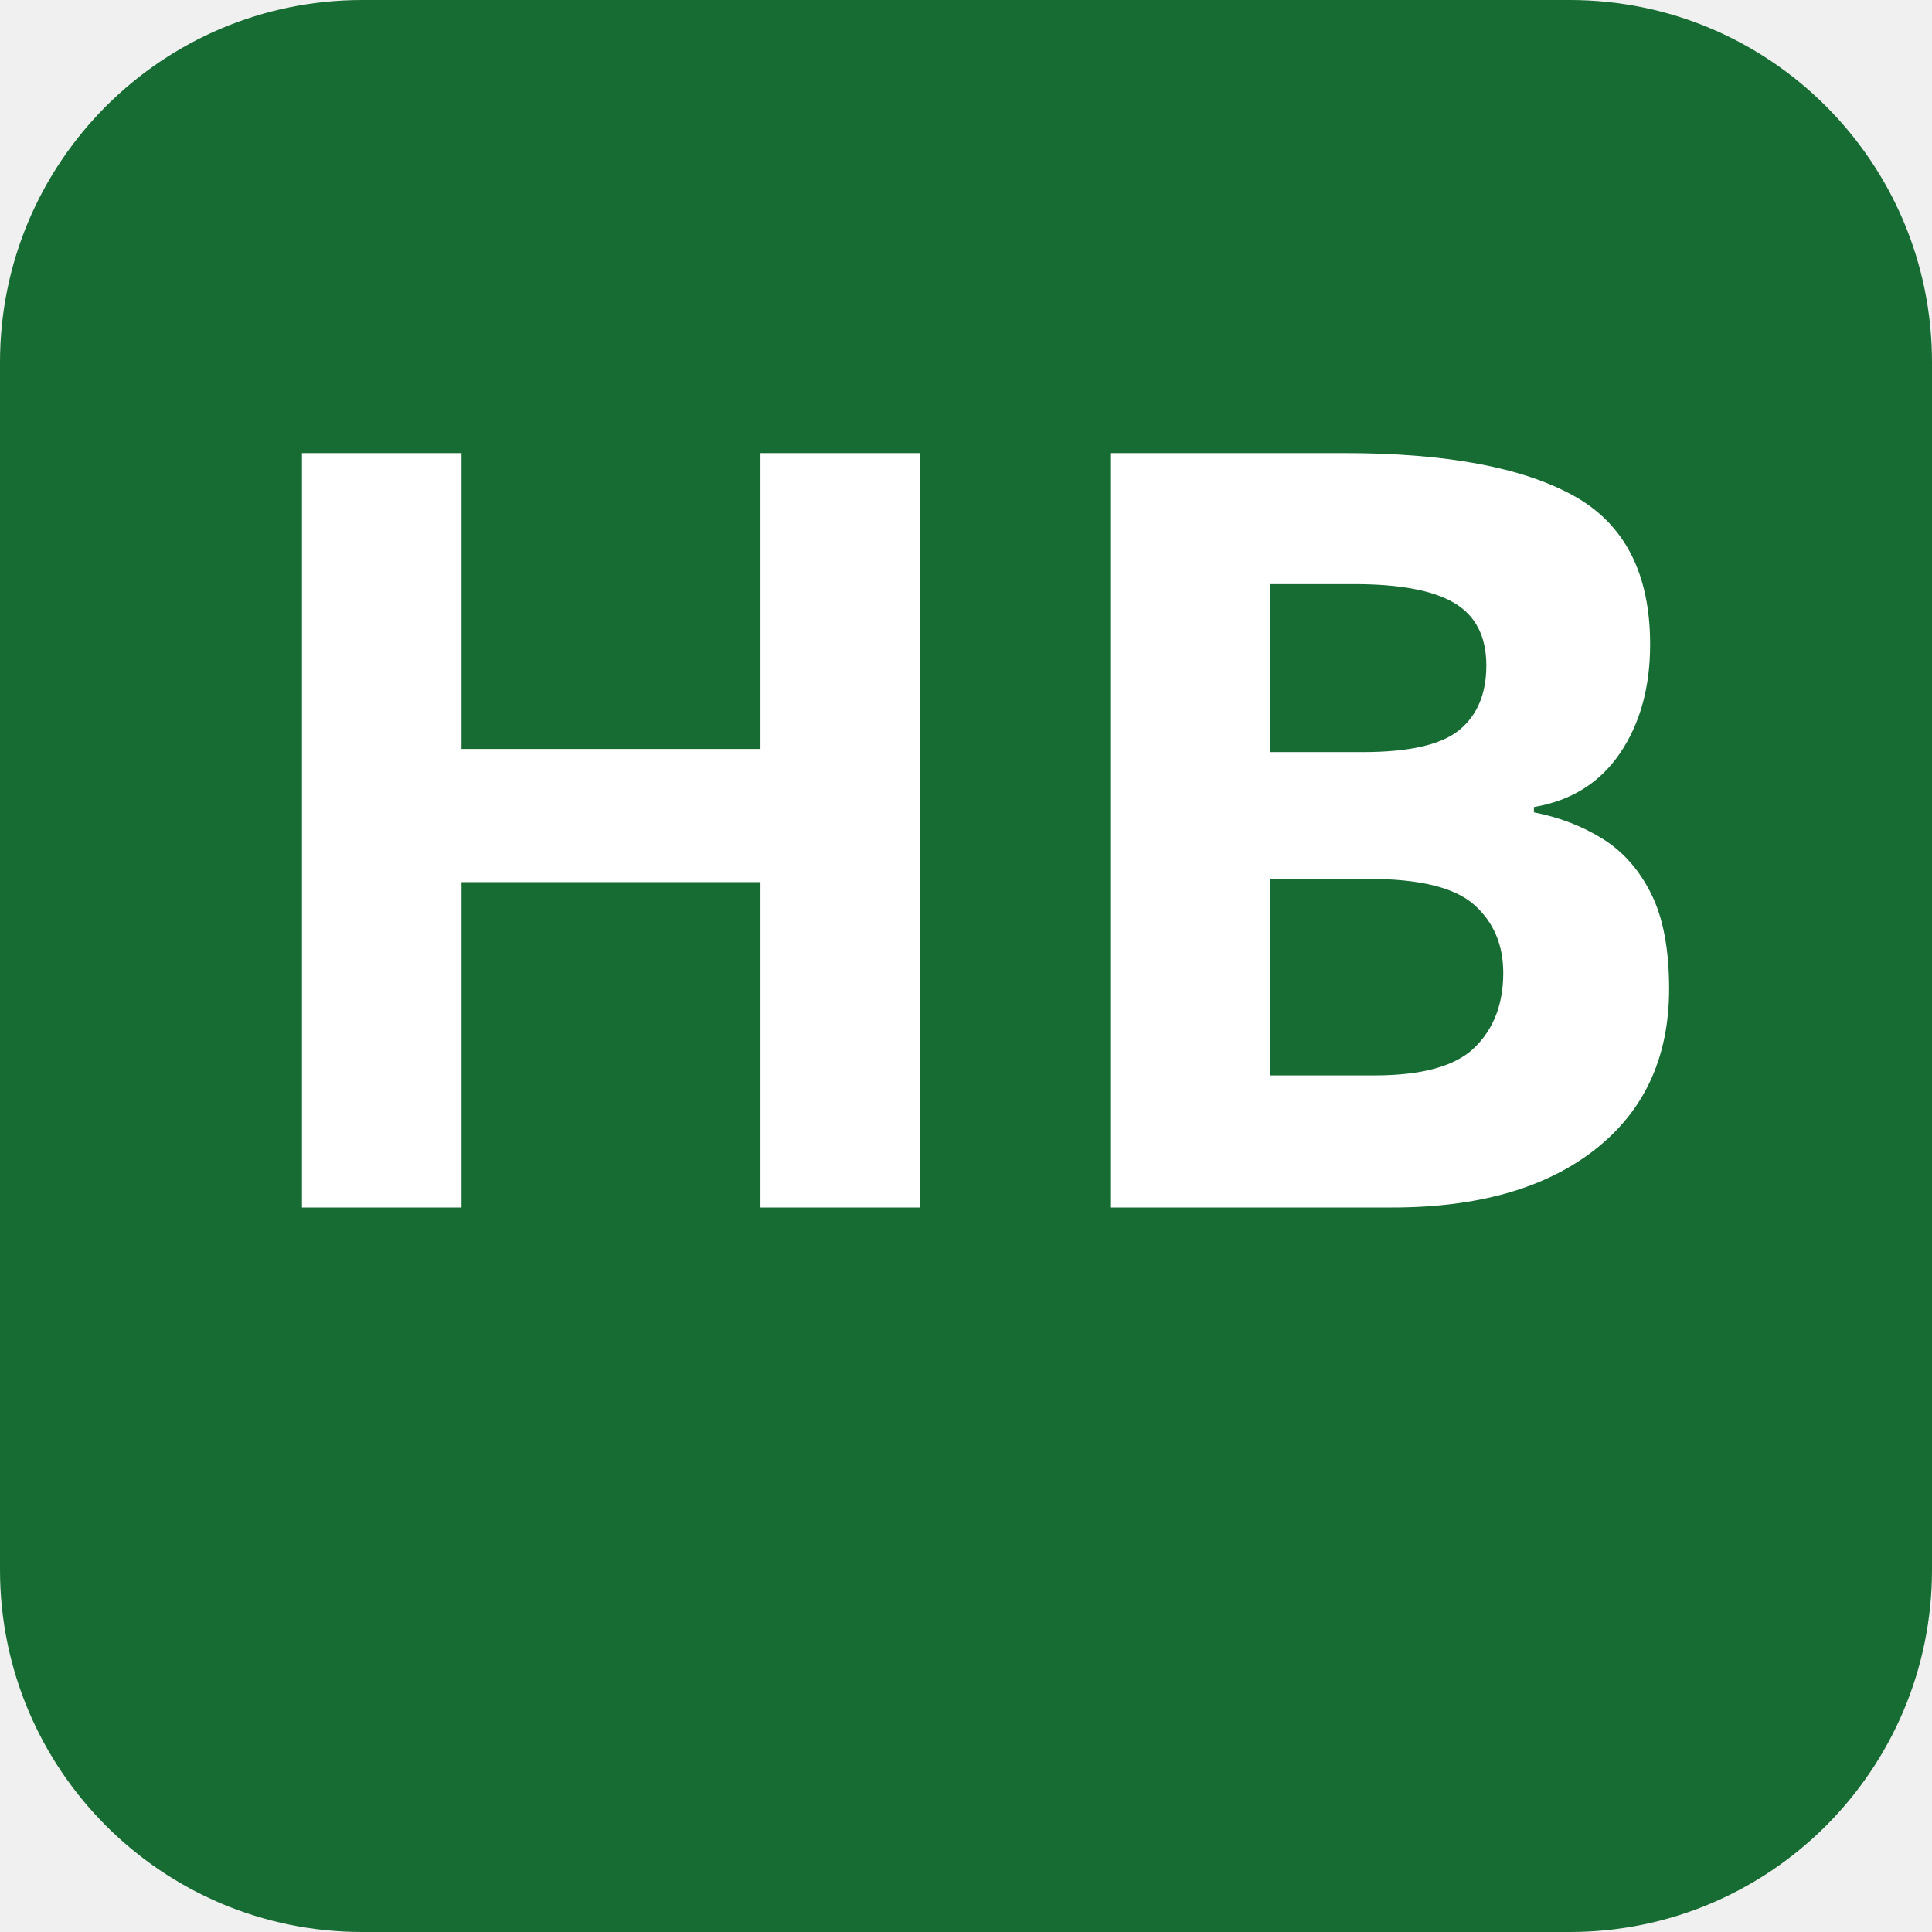
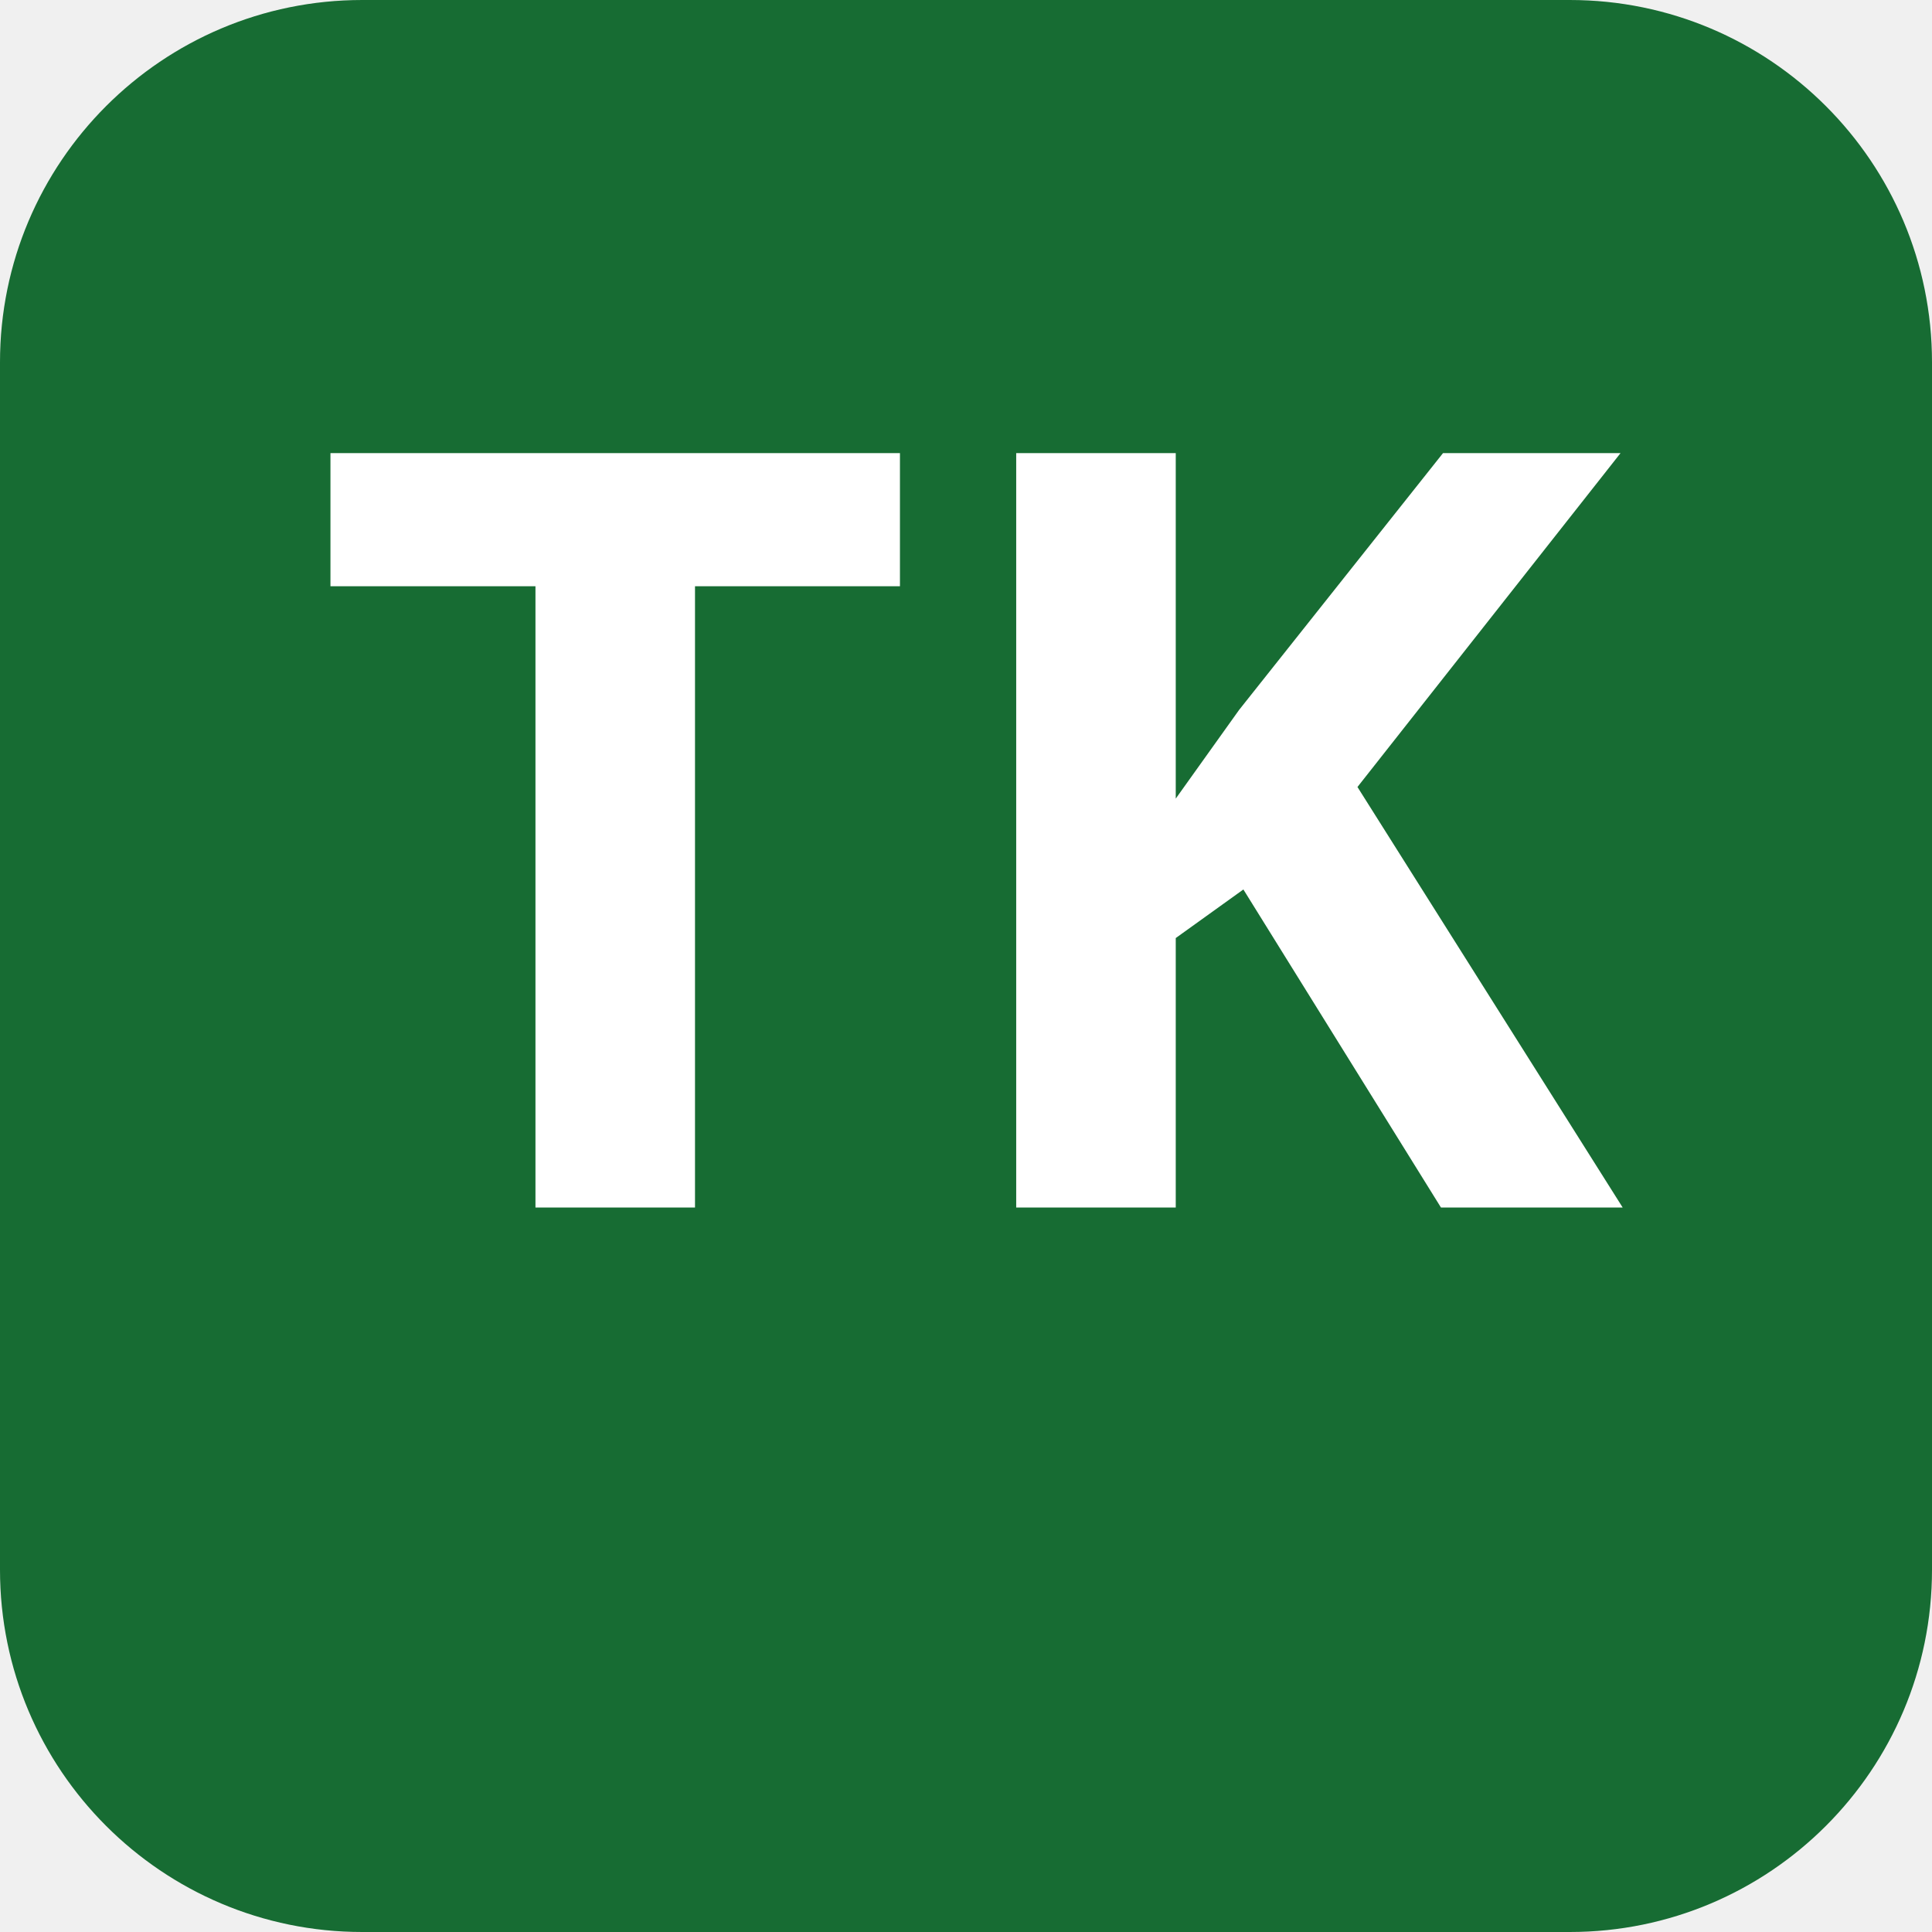
<svg xmlns="http://www.w3.org/2000/svg" width="512" height="512" viewBox="0 0 512 512">
  <rect width="512" height="512" rx="96" fill="#176c33" />
-   <text x="256" y="320" font-family="Nunito Sans, sans-serif" font-size="280" font-weight="800" fill="white" text-anchor="middle">HB</text>
+   <text x="256" y="320" font-family="Nunito Sans, sans-serif" font-size="280" font-weight="800" fill="white" text-anchor="middle">TK</text>
</svg>
